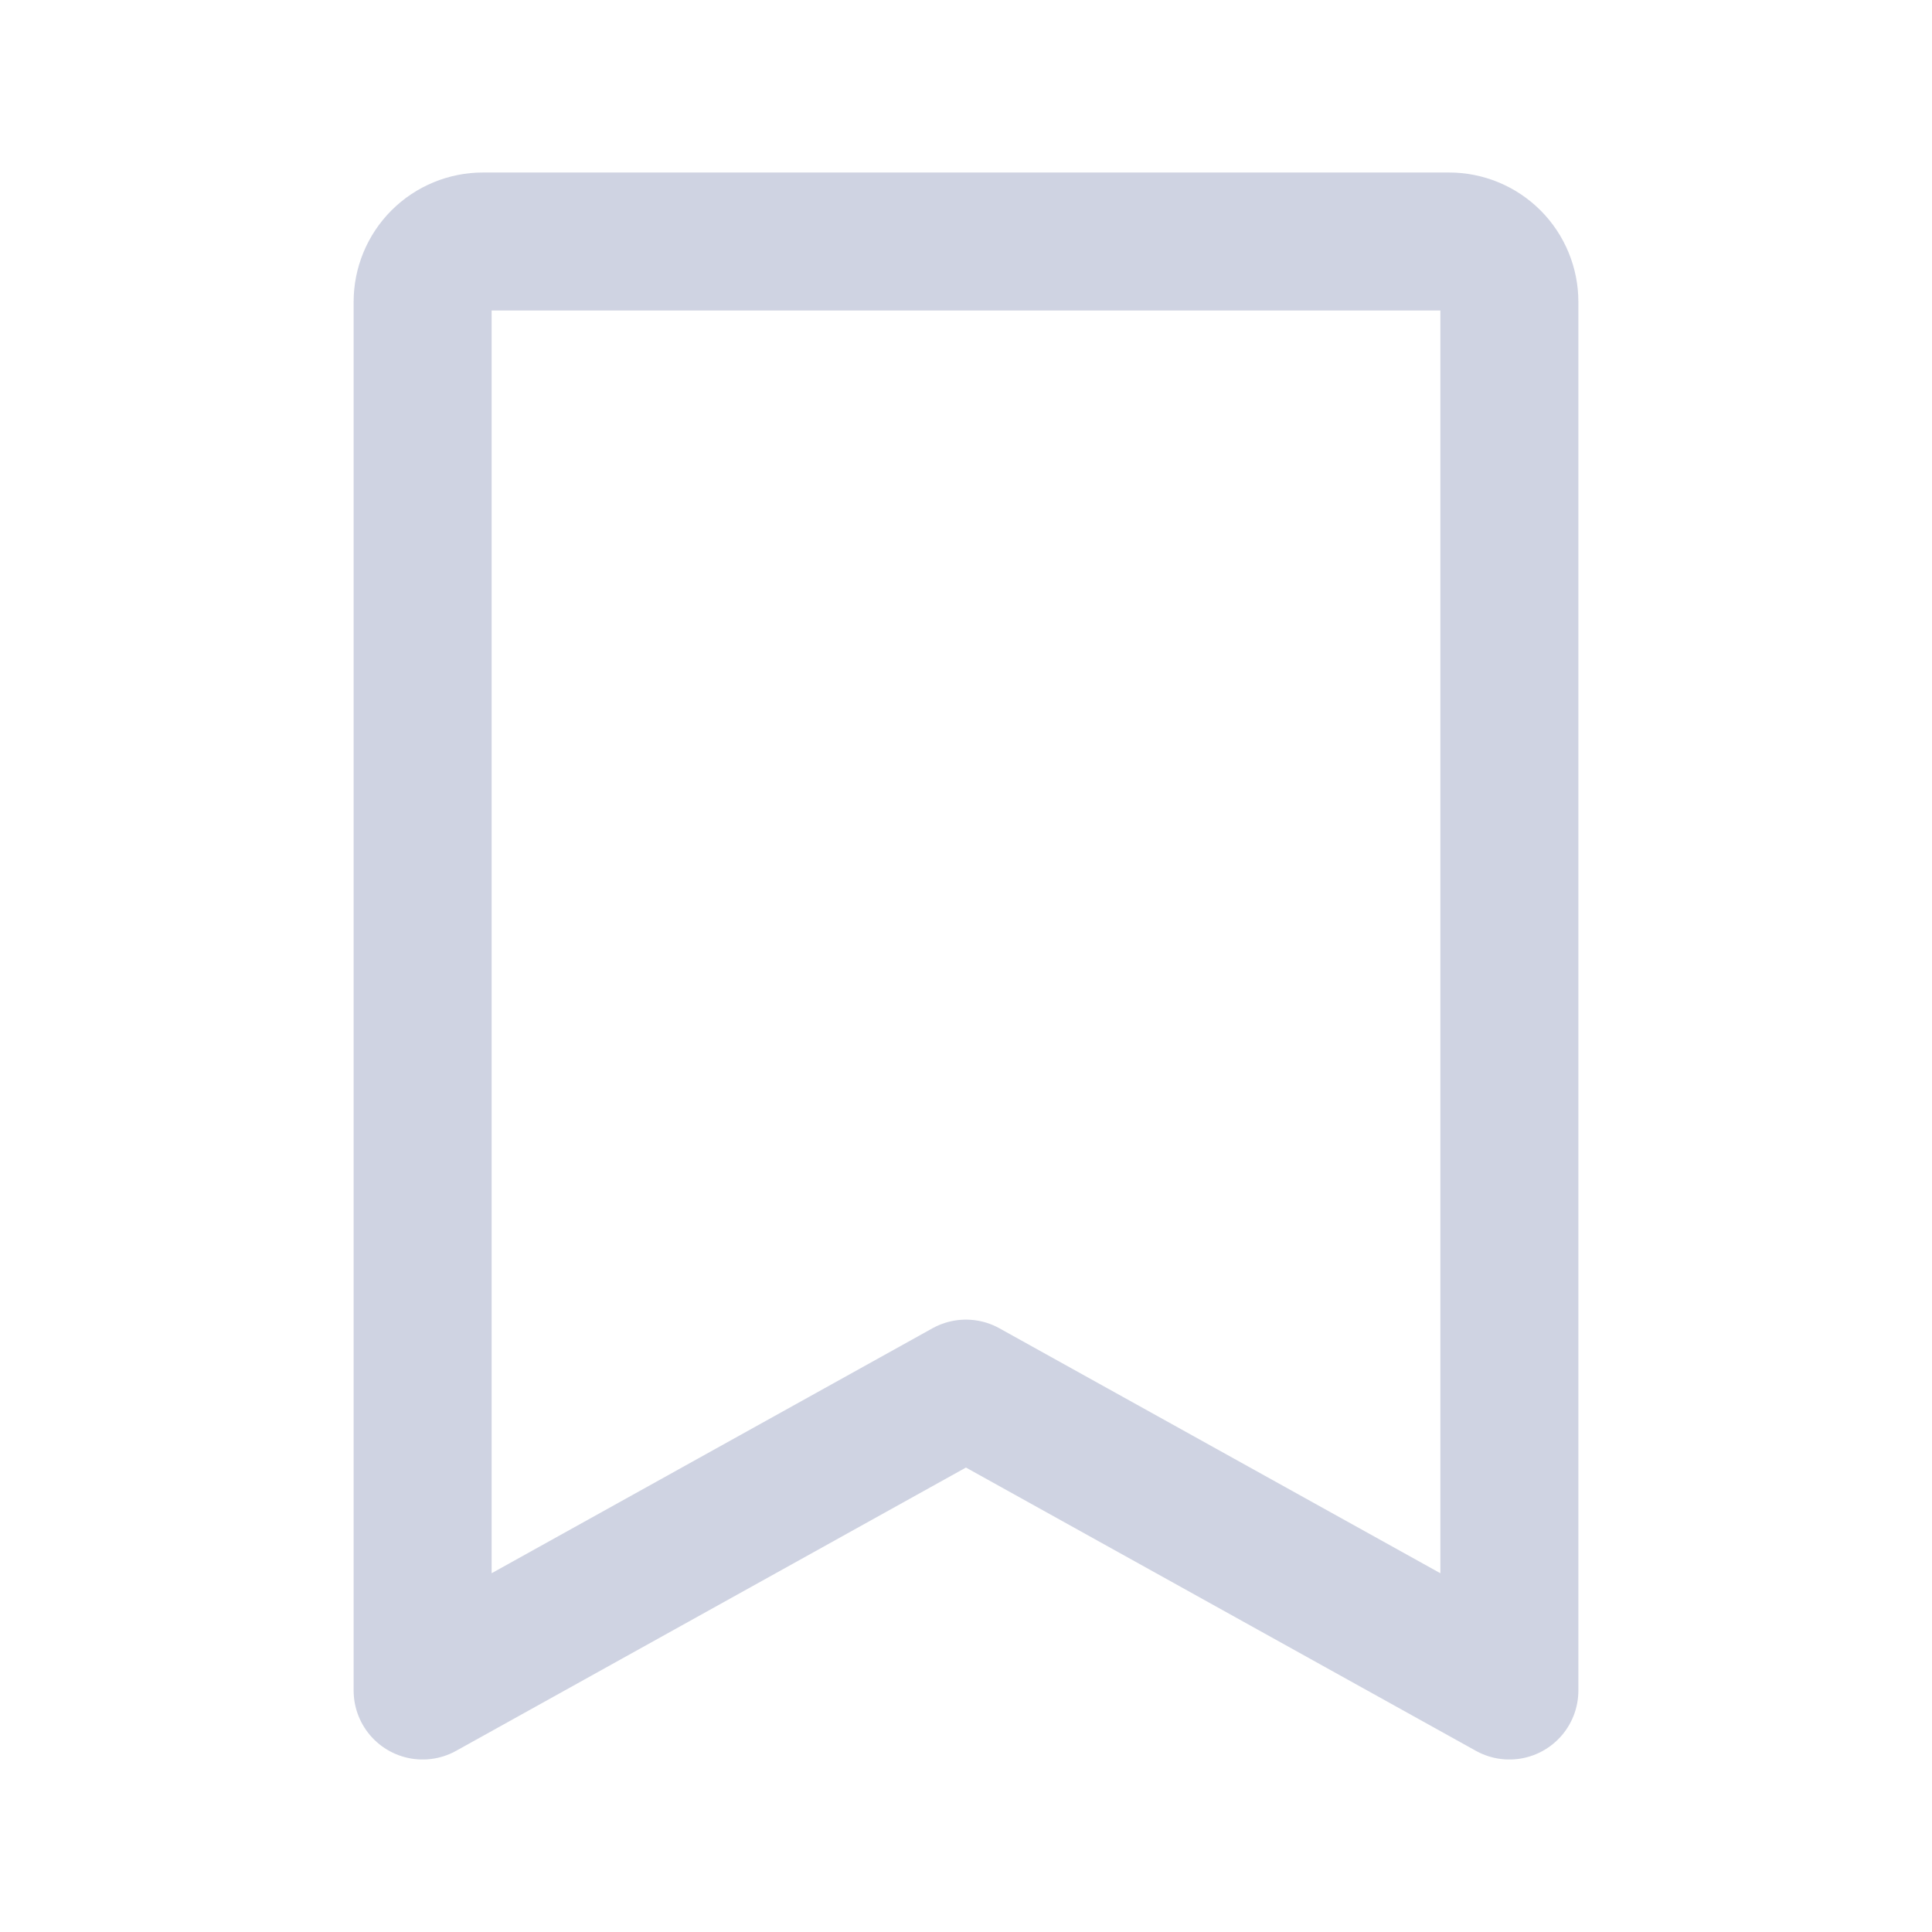
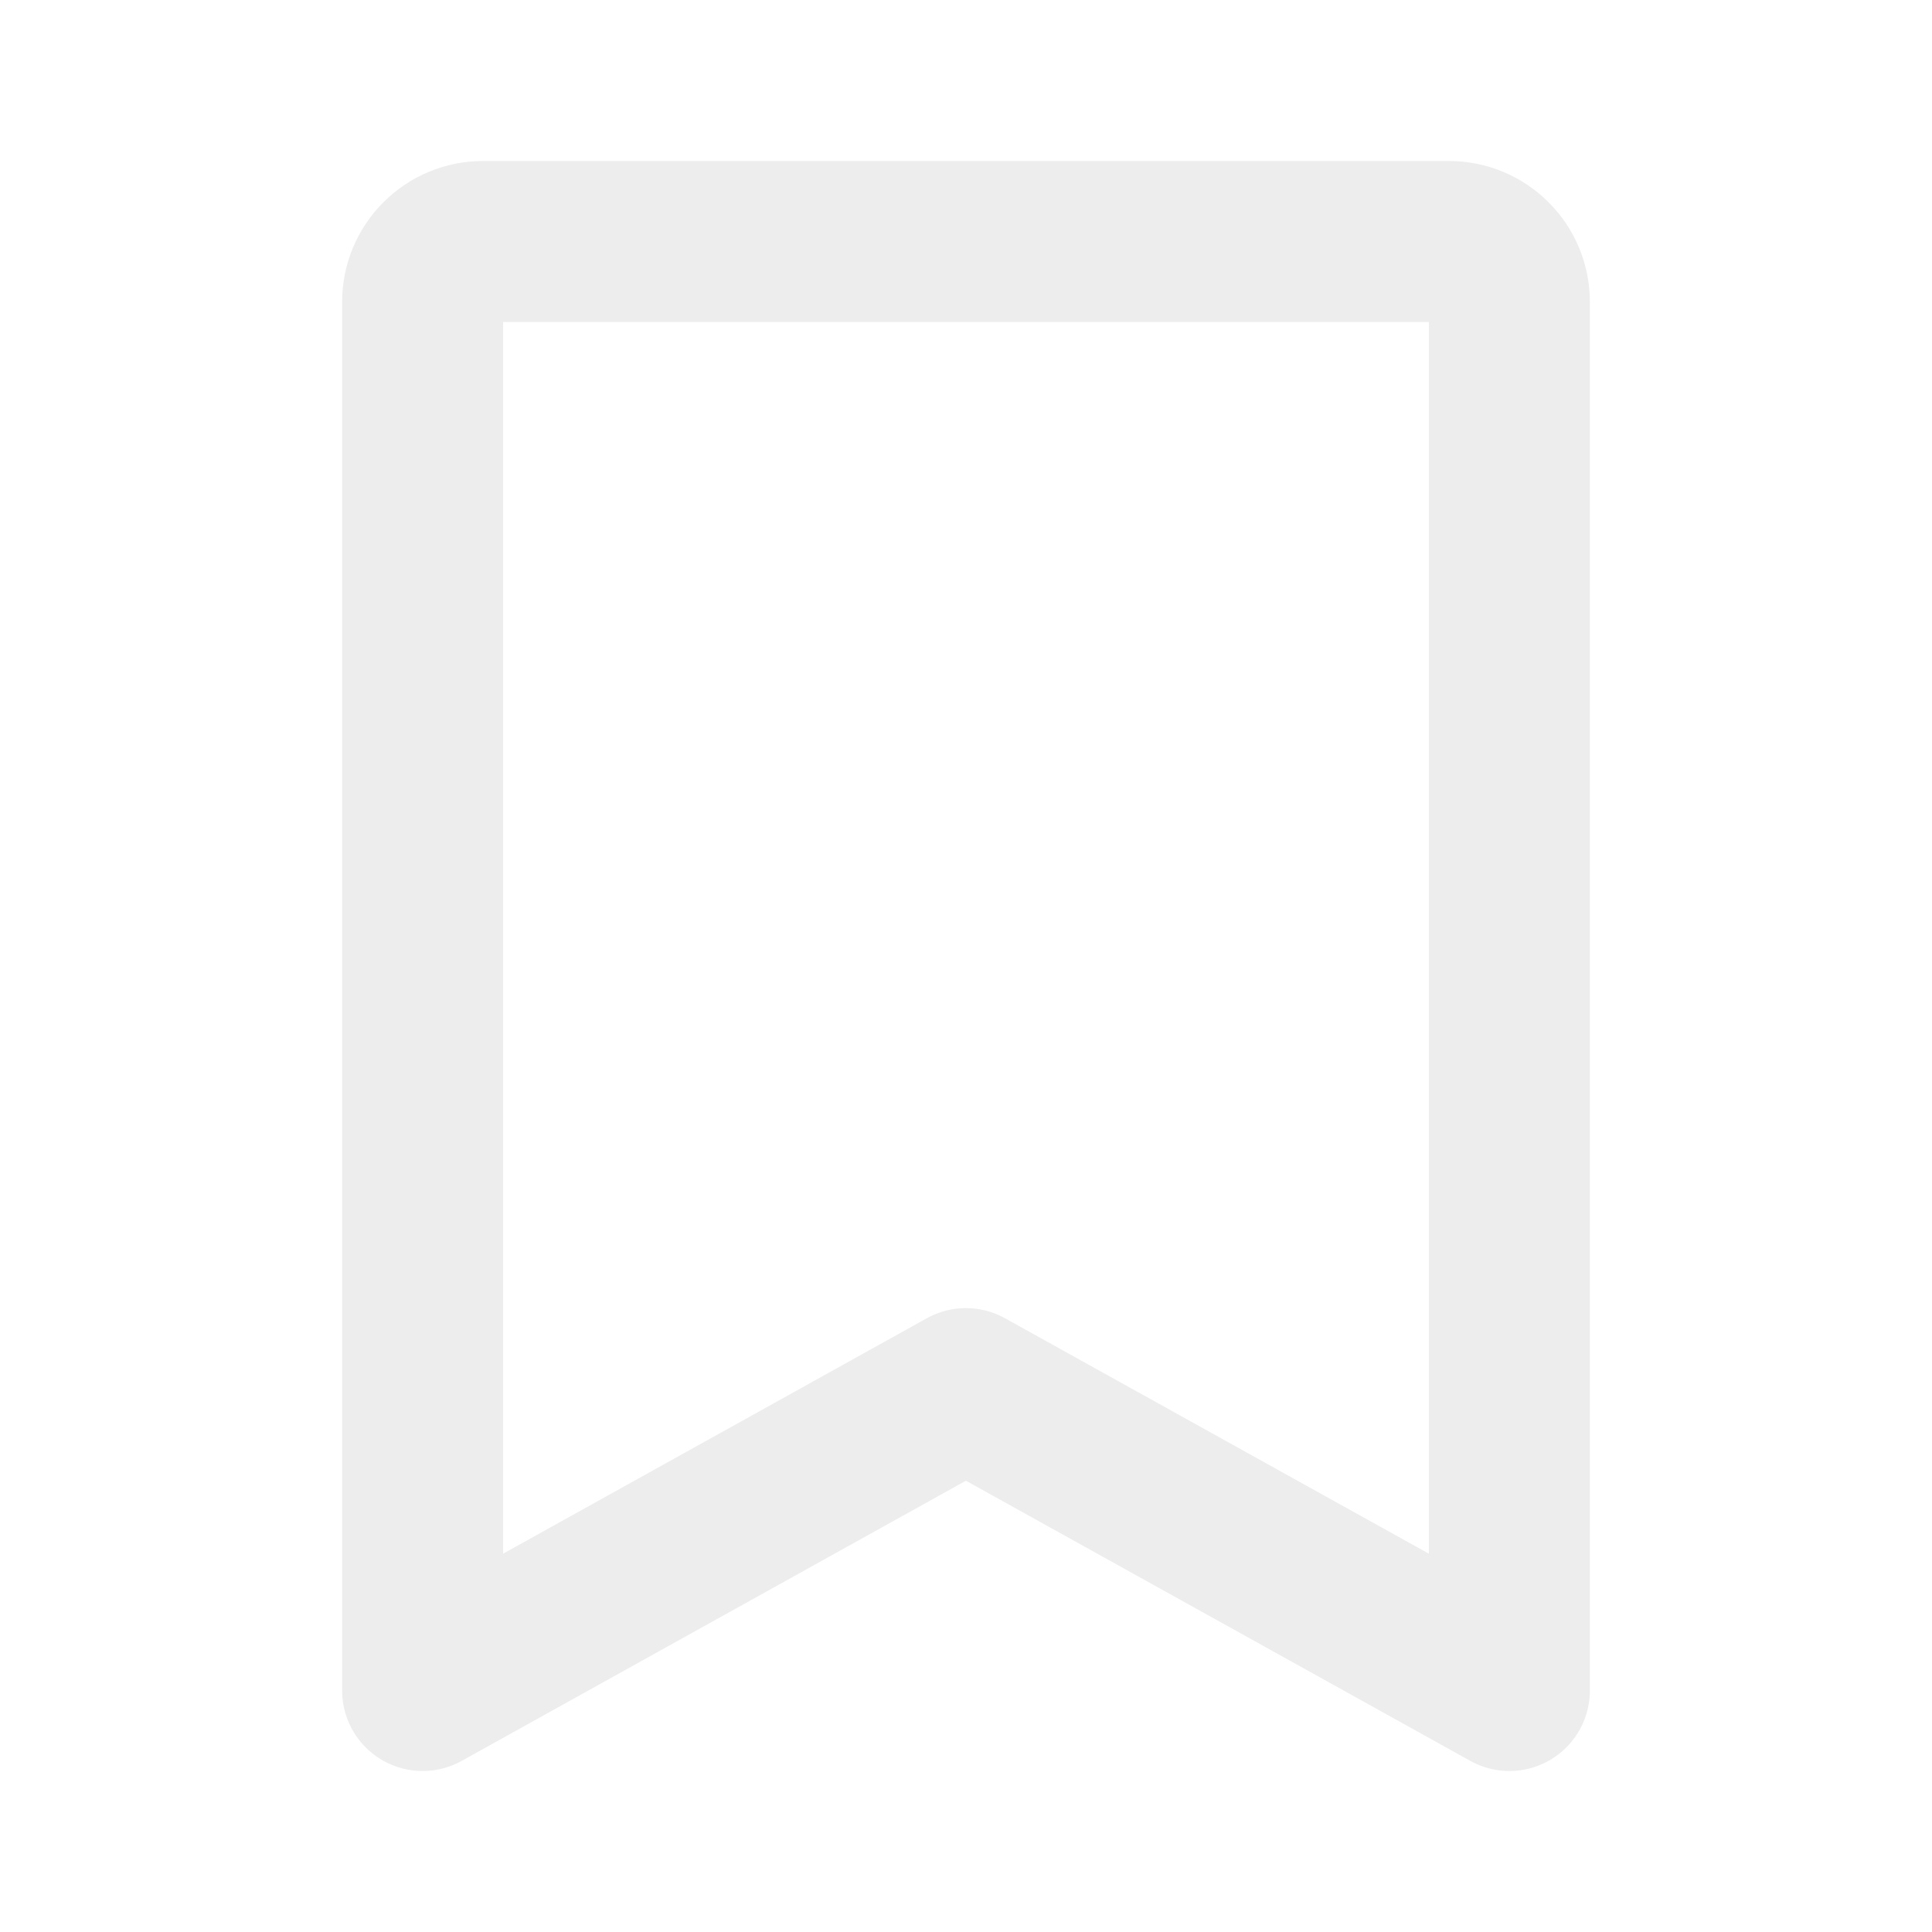
- <svg xmlns="http://www.w3.org/2000/svg" width="28" height="28" viewBox="0 0 28 28" fill="none">
-   <path d="M21.875 24.5L13.999 20.125L6.125 24.5V4.375C6.125 4.143 6.217 3.92 6.381 3.756C6.545 3.592 6.768 3.5 7 3.5H21C21.232 3.5 21.455 3.592 21.619 3.756C21.783 3.92 21.875 4.143 21.875 4.375V24.5Z" stroke="#CFD3E2" stroke-width="2" stroke-linecap="round" stroke-linejoin="round" />
+ <svg xmlns="http://www.w3.org/2000/svg" width="24" height="24" viewBox="0 0 24 24" fill="none">
+   <path d="M18.75 21L11.999 17.25L5.25 21V3.75C5.25 3.551 5.329 3.36 5.47 3.22C5.61 3.079 5.801 3 6 3H18C18.199 3 18.39 3.079 18.53 3.22C18.671 3.36 18.75 3.551 18.75 3.75V21Z" stroke="#EDEDED" stroke-width="2" stroke-linecap="round" stroke-linejoin="round" />
</svg>
